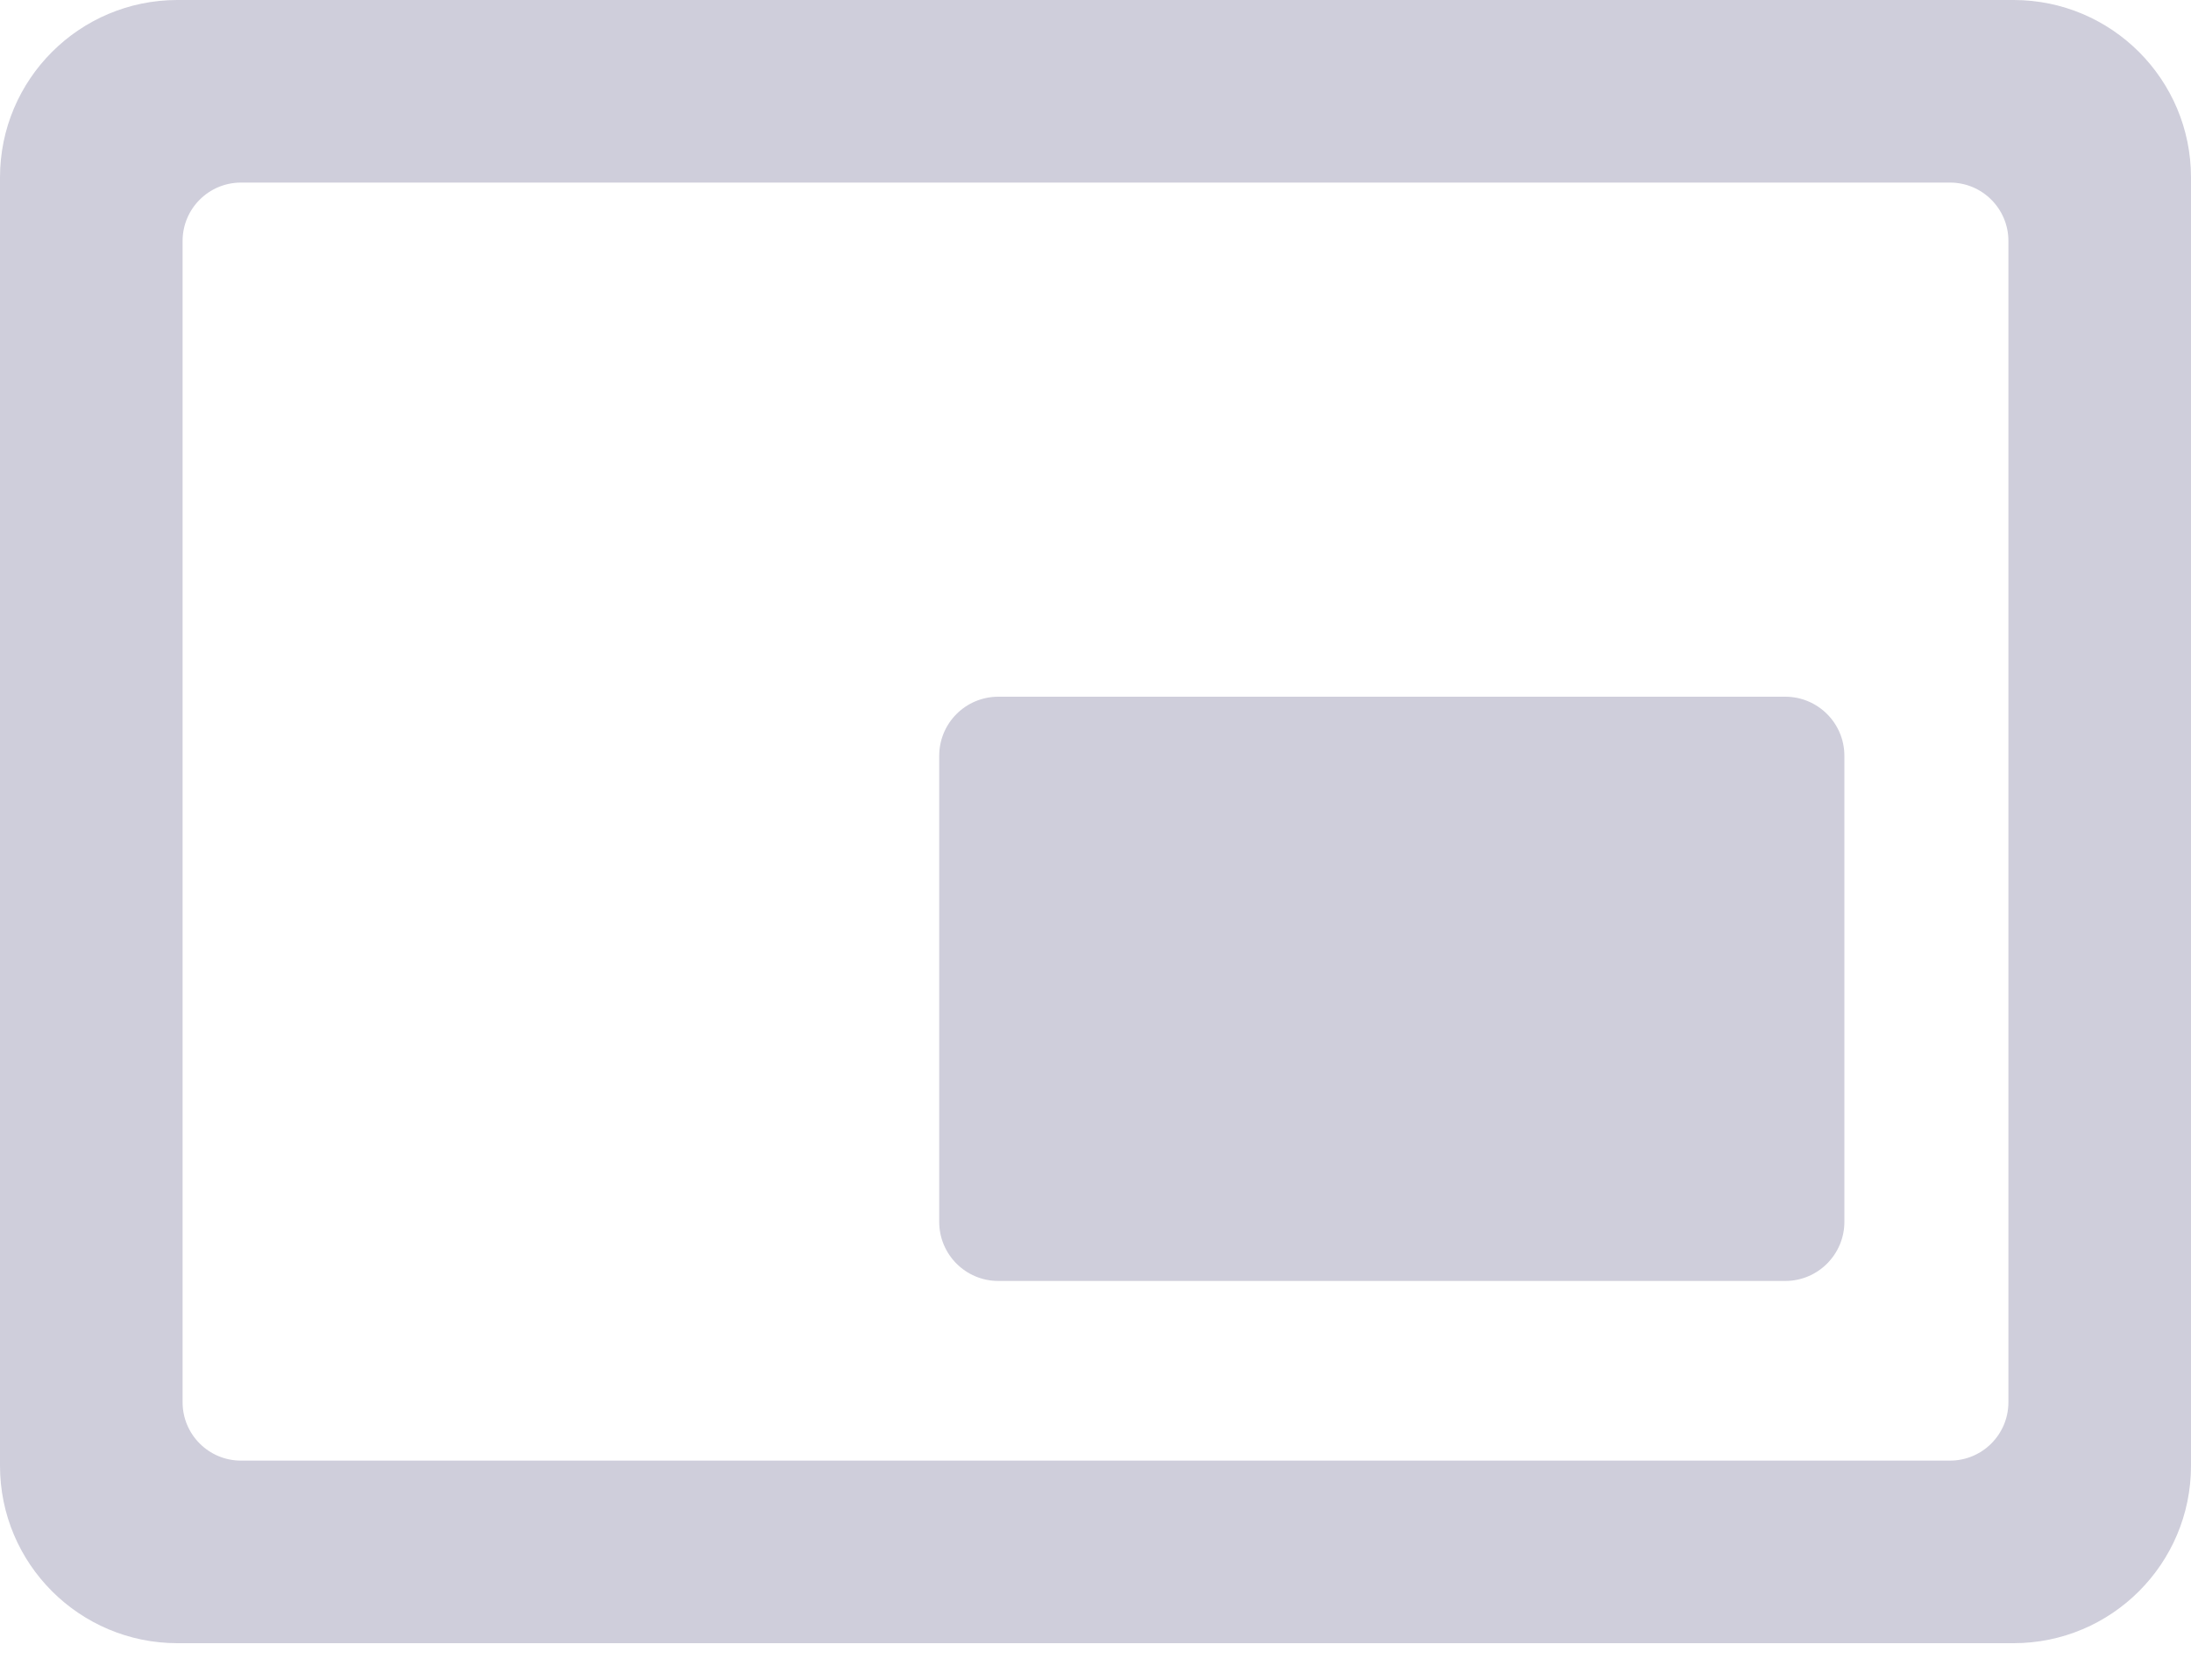
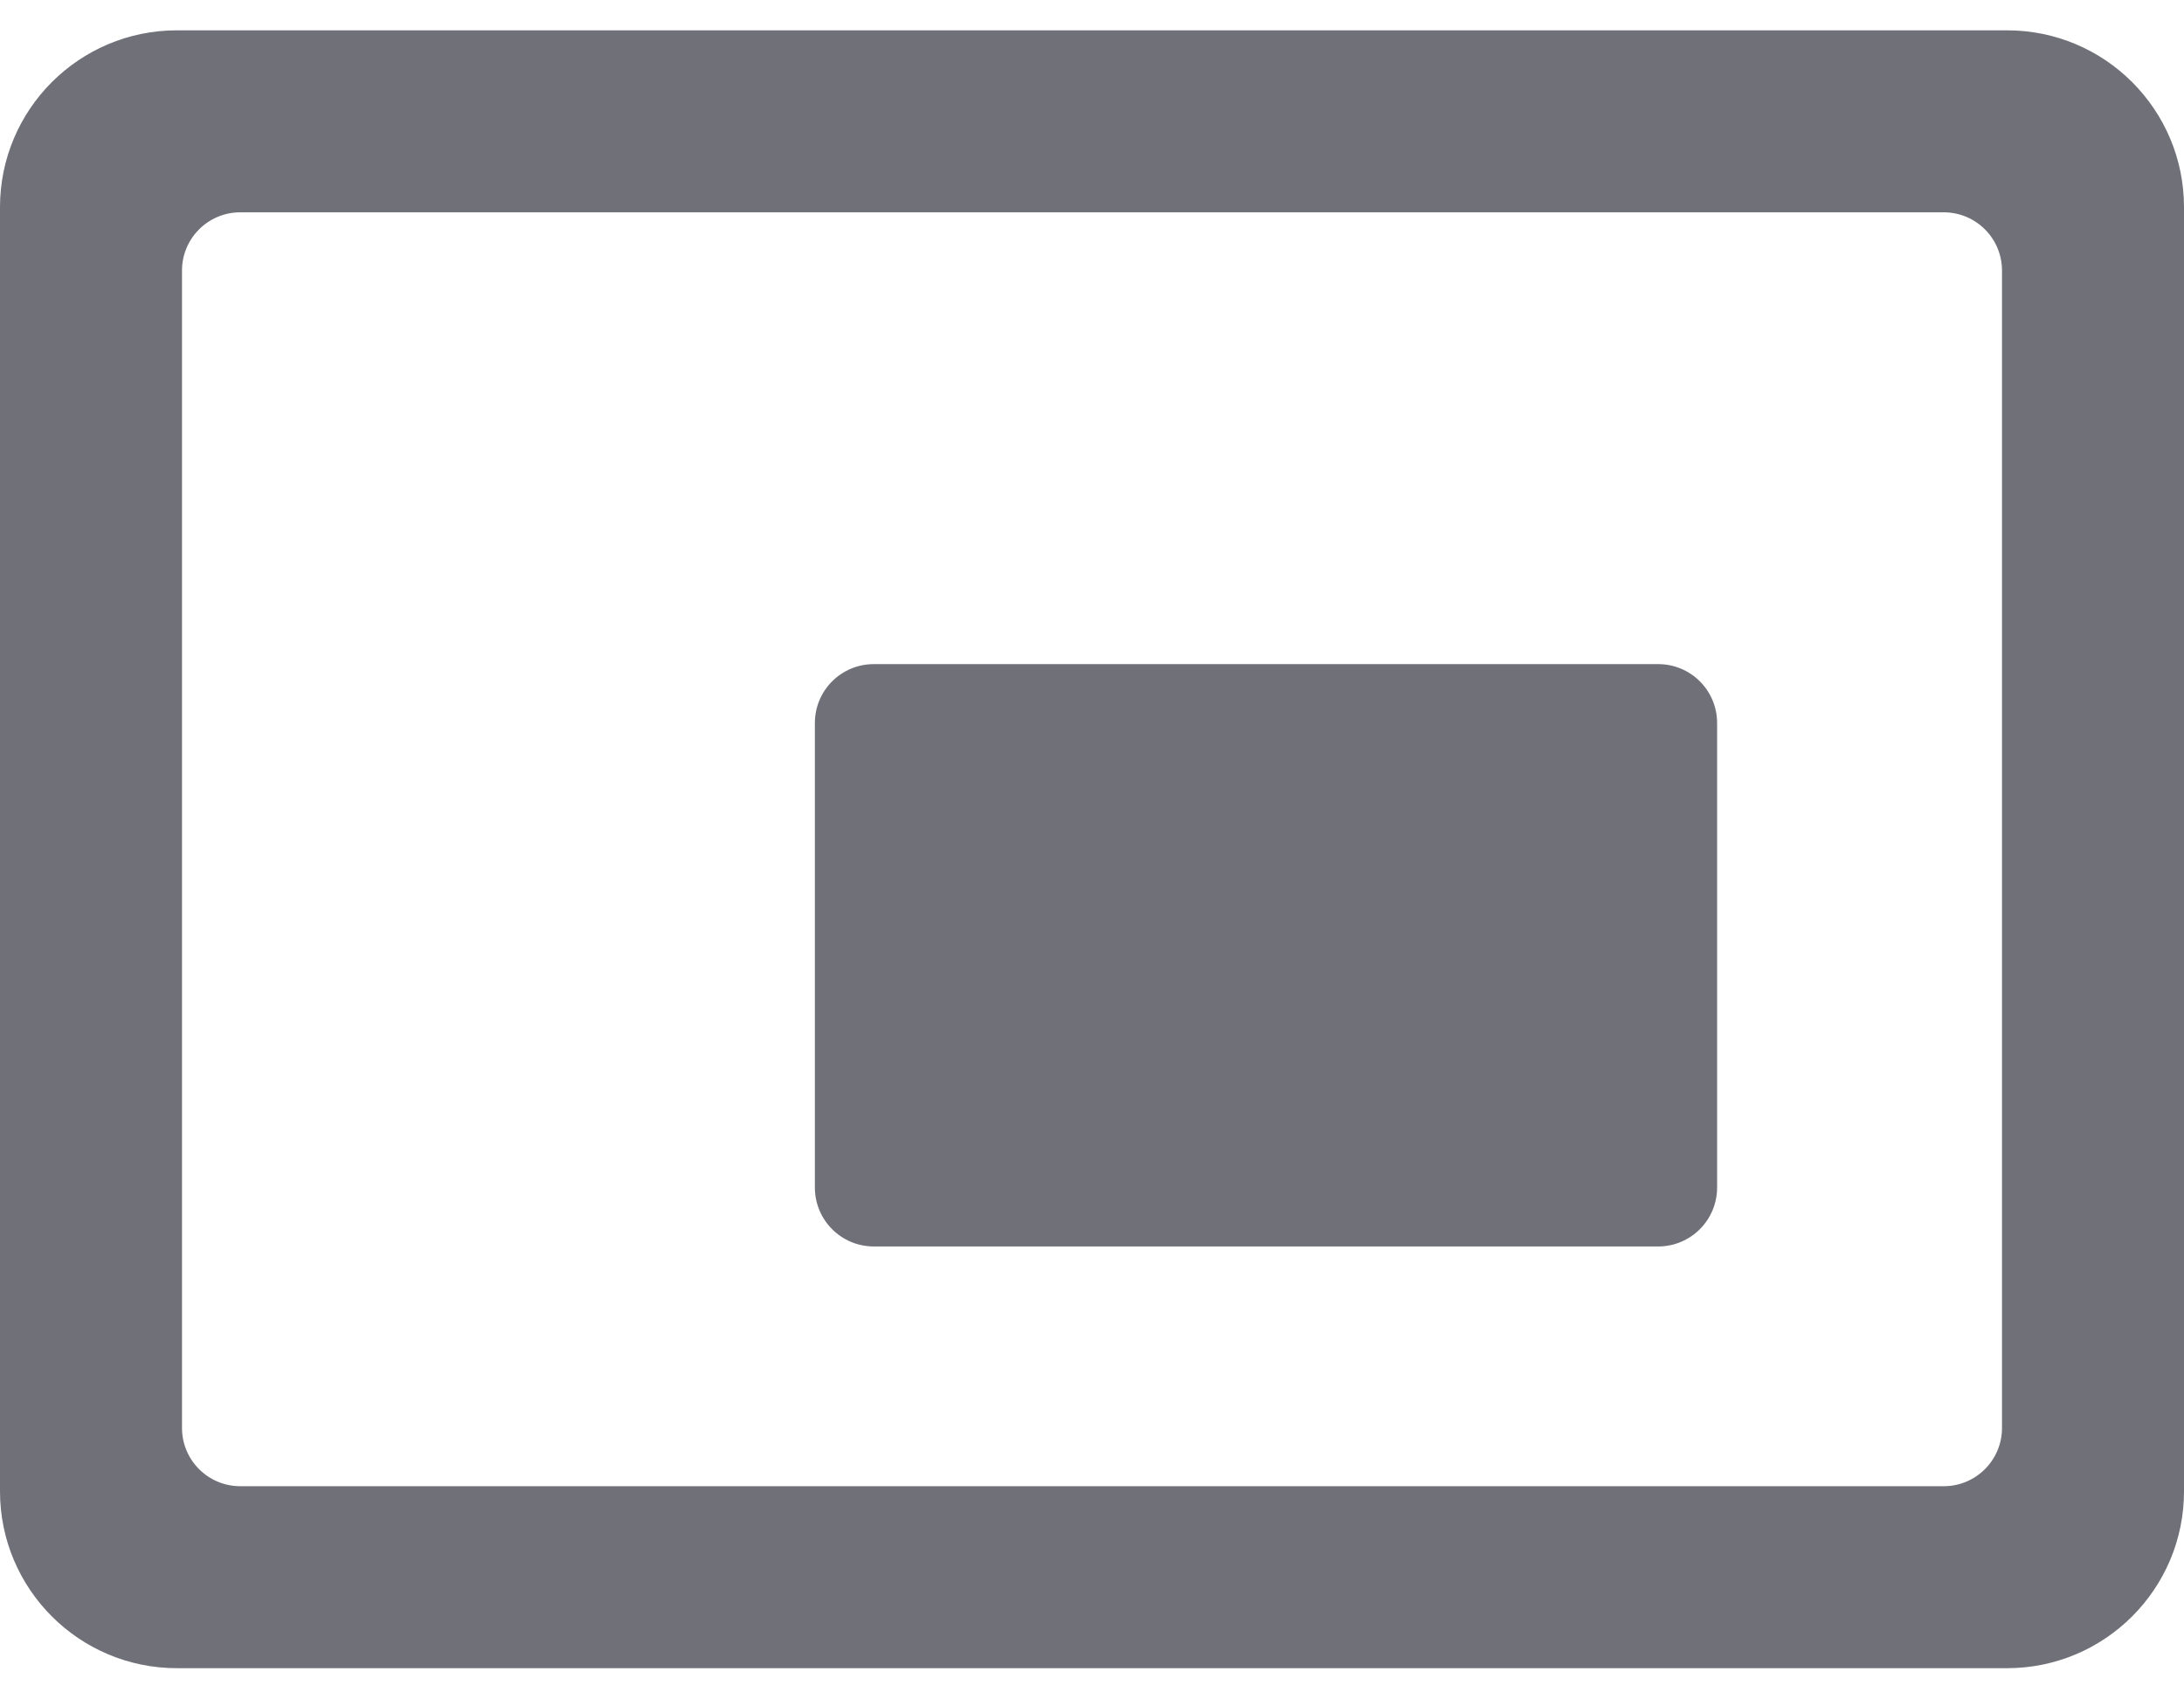
- <svg xmlns="http://www.w3.org/2000/svg" width="30px" height="23px" viewBox="0 0 30 23" version="1.1">
-   <g id="页面1" stroke="none" stroke-width="1" fill="none" fill-rule="evenodd" fill-opacity="0.7">
-     <g id="icon-pictureInPicture" transform="translate(-1, -5)" fill="#BBBACC" fill-rule="nonzero">
-       <path d="M3.43,5 L28.57,5 C29.912,5 31,6.088 31,7.43 L31,25.07 C31,26.412 29.912,27.5 28.57,27.5 L3.43,27.5 C2.088,27.5 1,26.412 1,25.07 L1,7.43 C1,6.088 2.088,5 3.43,5 Z M3.5,8.3 L3.5,24.2 C3.5,24.642 3.858,25 4.3,25 L27.7,25 C28.142,25 28.5,24.642 28.5,24.2 L28.5,8.3 C28.5,7.858 28.142,7.5 27.7,7.5 L4.3,7.5 C3.858,7.5 3.5,7.858 3.5,8.3 Z M14.67,14.54 L25.444,14.54 C25.891,14.54 26.254,14.902 26.254,15.35 L26.254,21.73 C26.254,22.177 25.891,22.54 25.444,22.54 L14.67,22.54 C14.222,22.54 13.86,22.177 13.86,21.73 L13.86,15.35 C13.86,14.902 14.222,14.54 14.67,14.54 Z" id="pictureInPicture" />
+ <svg xmlns="http://www.w3.org/2000/svg" width="18px" height="14px" viewBox="0 0 18 14" version="1.1">
+   <g id="组件" stroke="none" stroke-width="1" fill="none" fill-rule="evenodd">
+     <g id="menuBar/__button/--withMoreType" transform="translate(-11, -13)" fill="#6F7078" fill-rule="nonzero">
+       <g id="icon" transform="translate(11, 13)">
+         <path d="M16.542,0.25 C17.347,0.25 18,0.903 18,1.708 L18,12.292 C18,13.097 17.347,13.75 16.542,13.75 L1.458,13.75 C0.653,13.75 0,13.097 0,12.292 L0,1.708 C0,0.903 0.653,0.25 1.458,0.25 L16.542,0.25 Z M16.02,1.75 L1.98,1.75 C1.715,1.75 1.5,1.965 1.5,2.23 L1.5,11.77 C1.5,12.035 1.715,12.25 1.98,12.25 L16.02,12.25 C16.285,12.25 16.5,12.035 16.5,11.77 L16.5,2.23 C16.5,1.965 16.285,1.75 16.02,1.75 Z M13.666,5.474 C13.935,5.474 14.152,5.691 14.152,5.96 L14.152,9.788 C14.152,10.056 13.935,10.274 13.666,10.274 L7.202,10.274 C6.933,10.274 6.716,10.056 6.716,9.788 L6.716,5.96 C6.716,5.691 6.933,5.474 7.202,5.474 L13.666,5.474 Z" id="icon-pictureInPicture" />
+       </g>
    </g>
  </g>
</svg>
